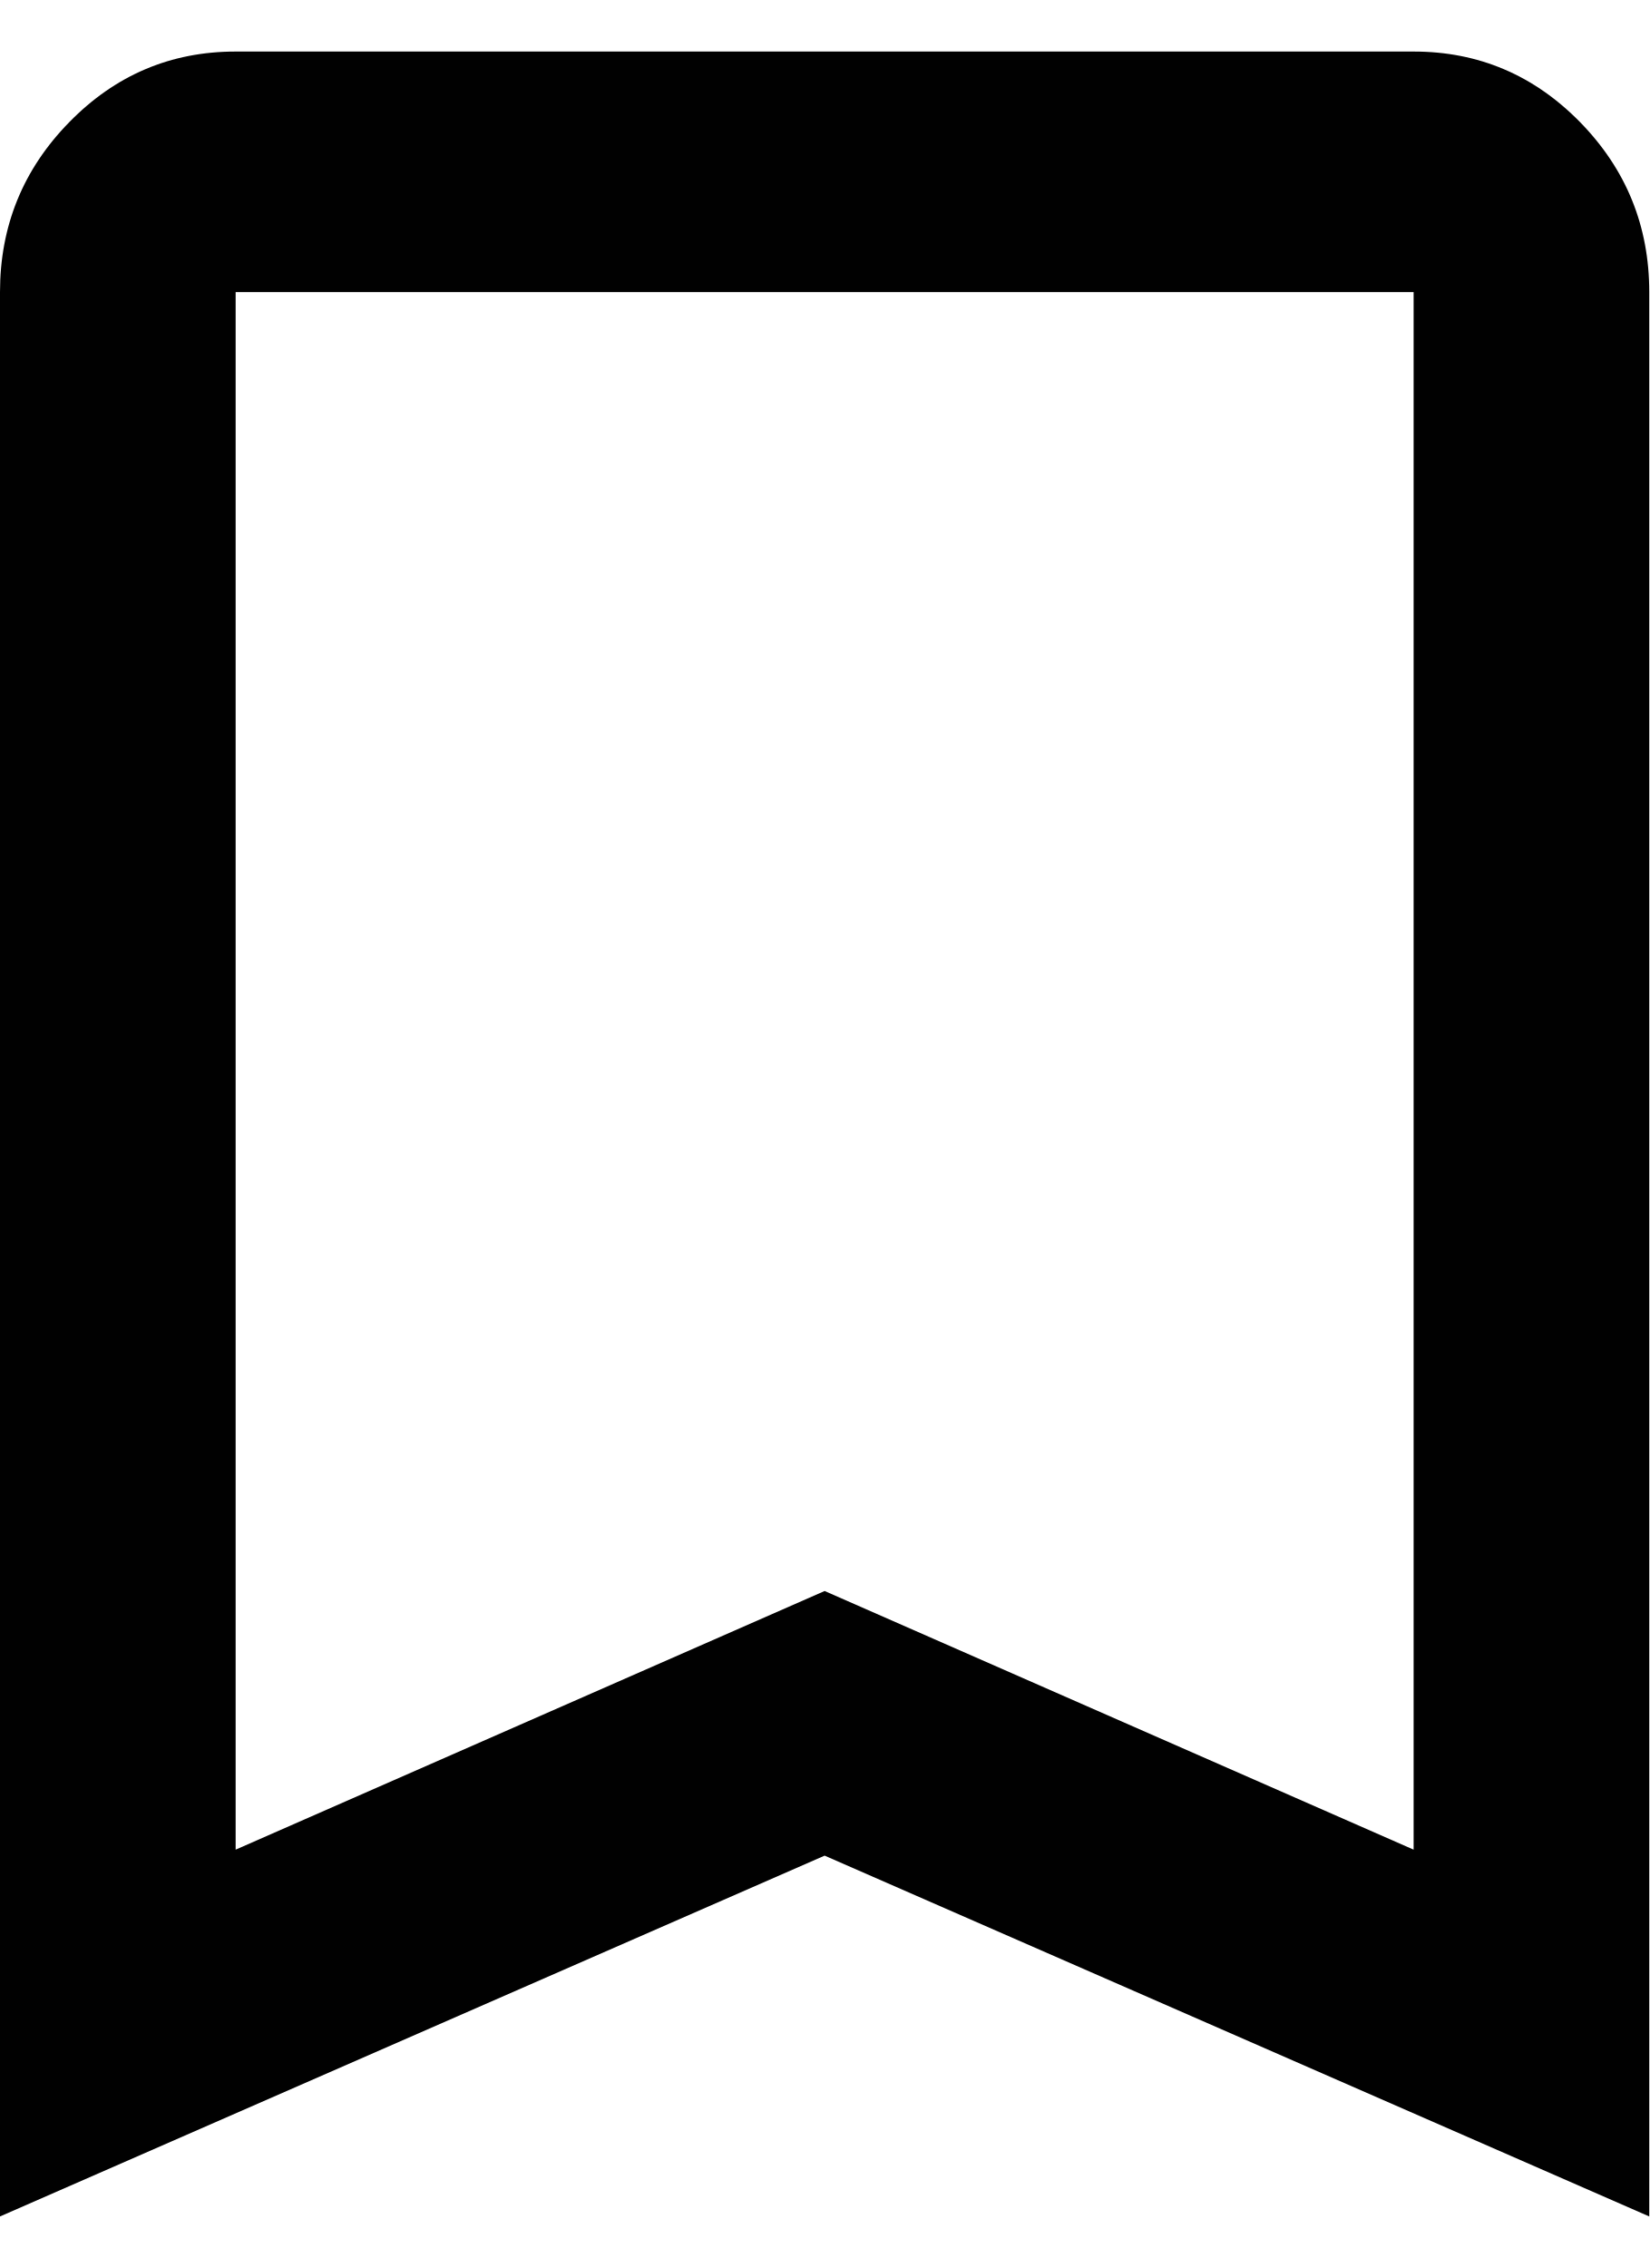
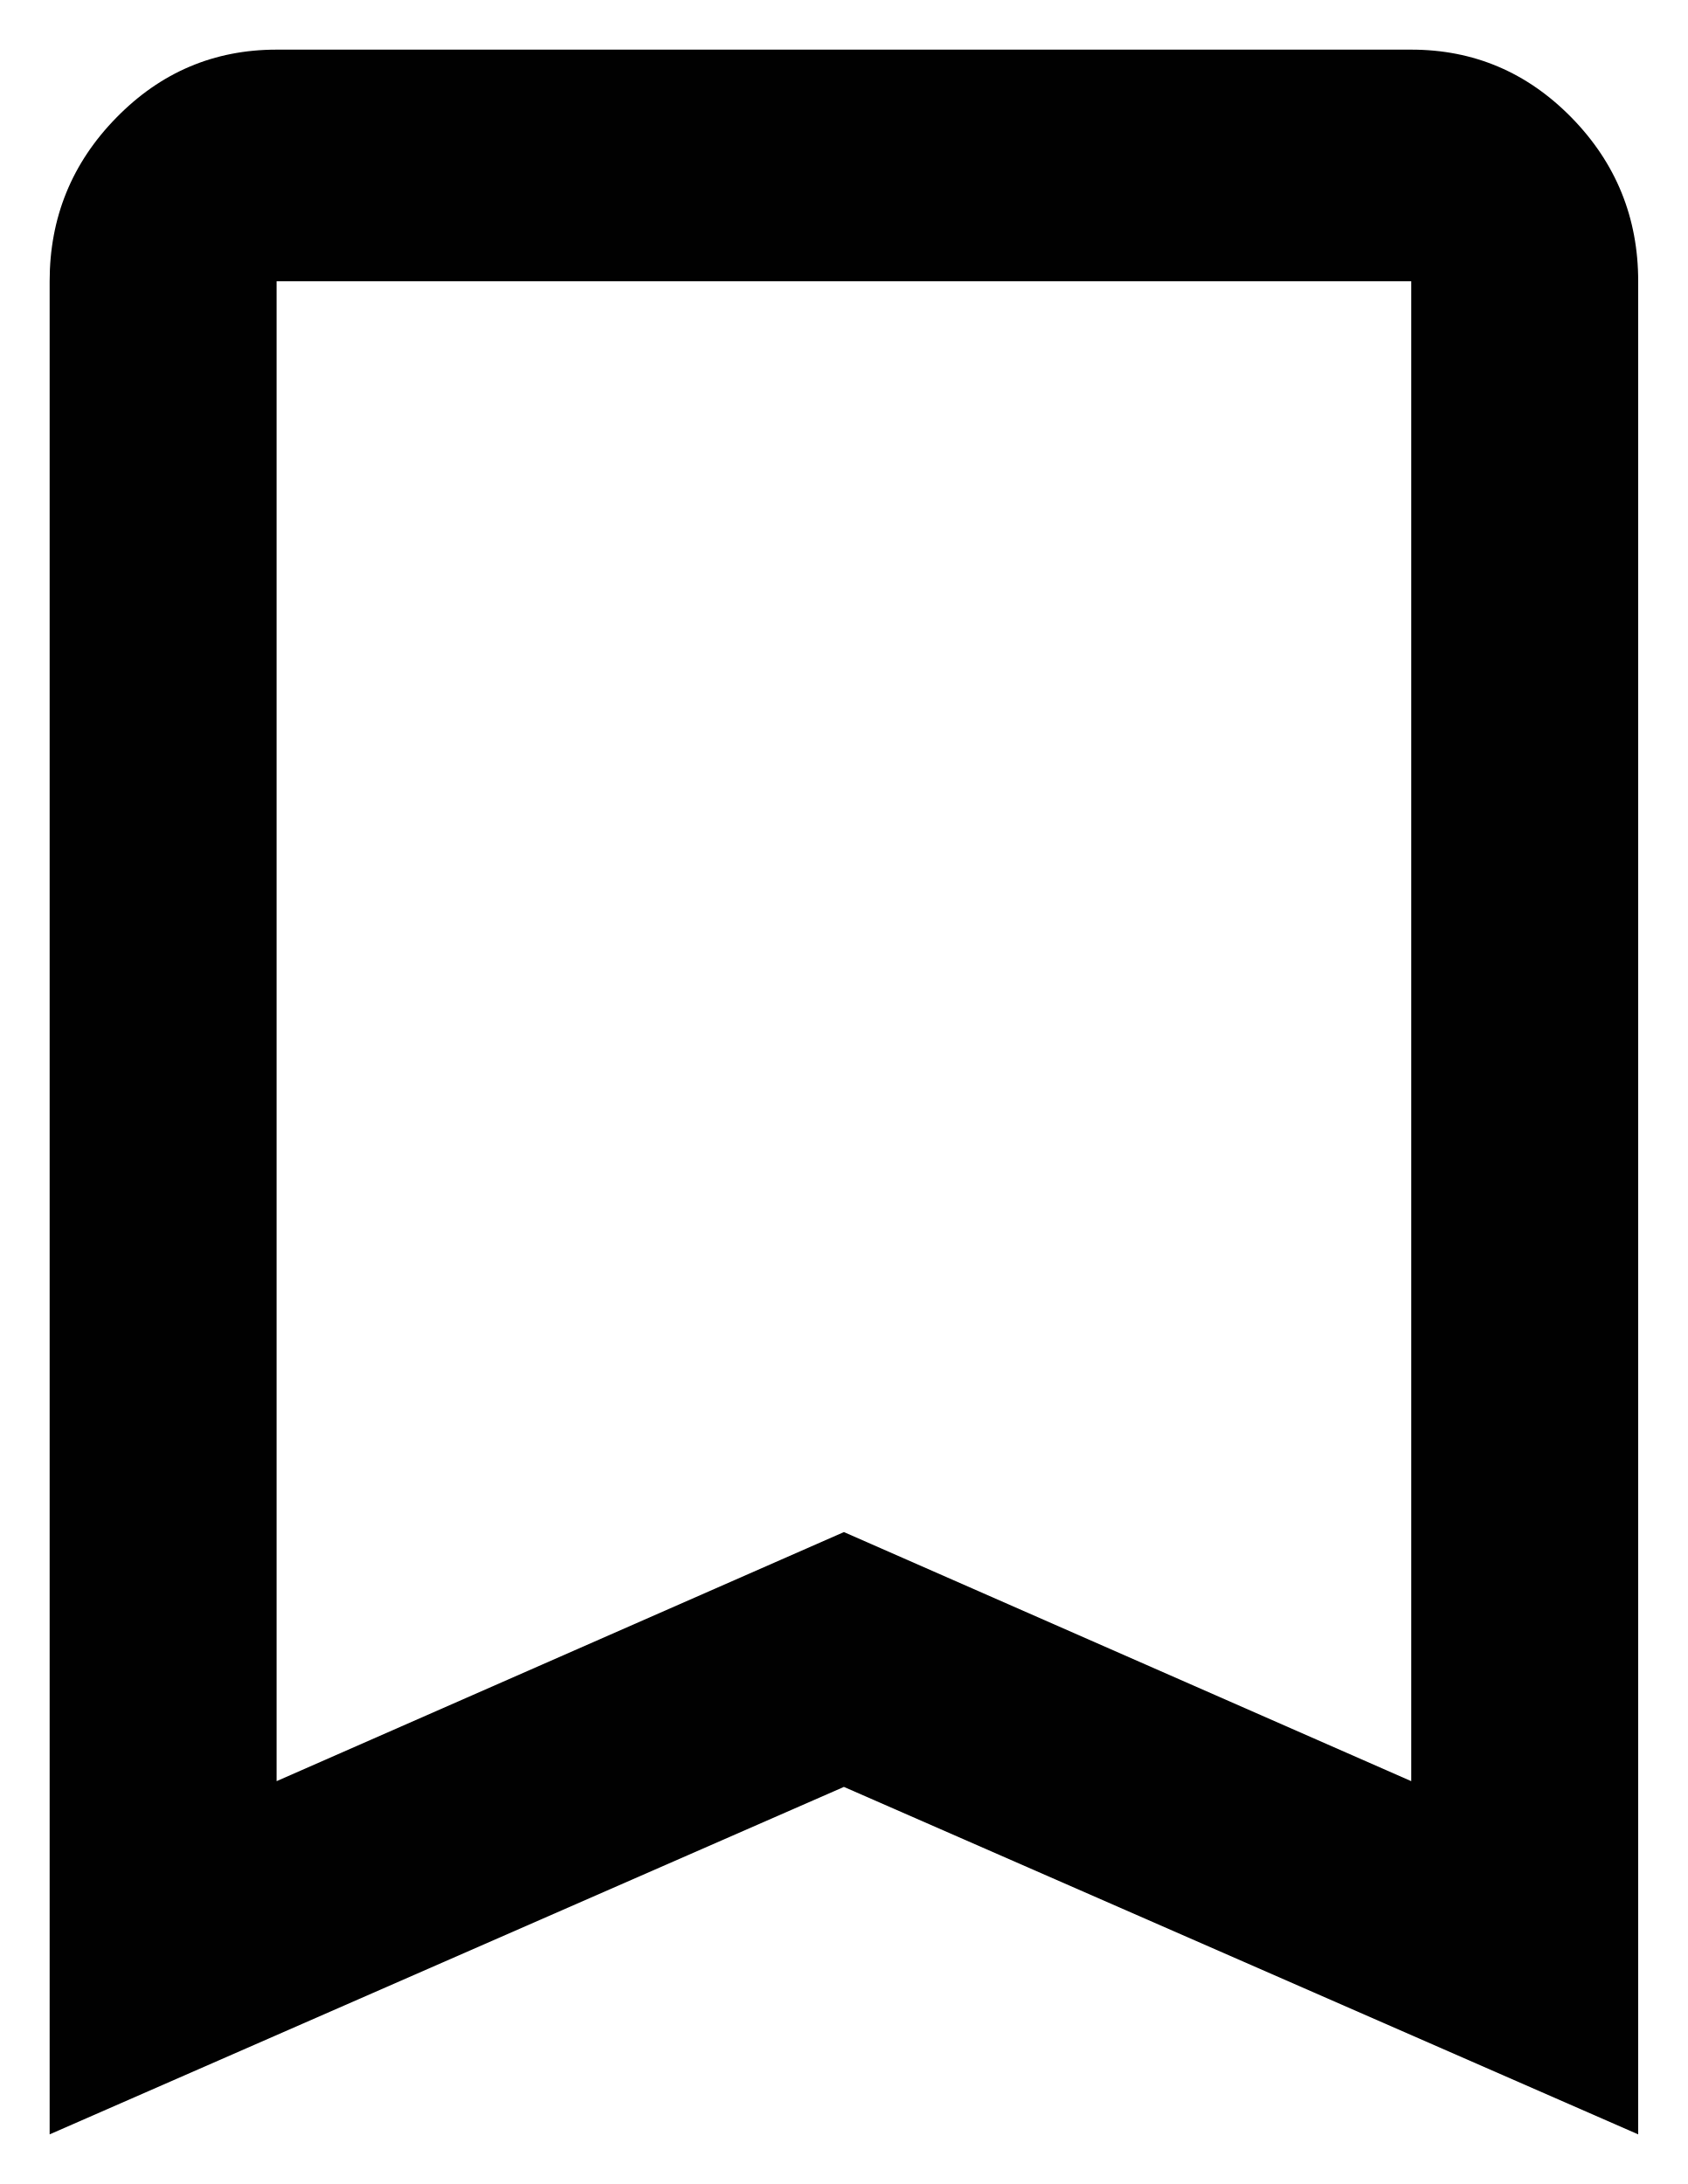
- <svg xmlns="http://www.w3.org/2000/svg" width="16" height="22" viewBox="0 0 16 22" fill="none">
-   <path d="M0 21.5V2.833C0 2.192 0.224 1.642 0.672 1.185C1.119 0.728 1.657 0.5 2.286 0.5H13.714C14.343 0.5 14.881 0.728 15.329 1.185C15.776 1.642 16 2.192 16 2.833V21.5L8 18L0 21.5ZM2.286 17.942L8 15.433L13.714 17.942V2.833H2.286V17.942ZM2.286 2.833H13.714H8H2.286Z" fill="#010101" />
+ <svg xmlns="http://www.w3.org/2000/svg" width="17" height="22" viewBox="0 0 17 22" fill="none">
+   <path d="M0.5 21.5V2.833C0.5 2.192 0.724 1.642 1.172 1.185C1.619 0.728 2.157 0.5 2.786 0.5H14.214C14.843 0.5 15.381 0.728 15.829 1.185C16.276 1.642 16.5 2.192 16.5 2.833V21.5L8.5 18L0.5 21.5ZM2.786 17.942L8.5 15.433L14.214 17.942V2.833H2.786V17.942ZM2.786 2.833H14.214H8.5H2.786Z" fill="#010101" />
</svg>
